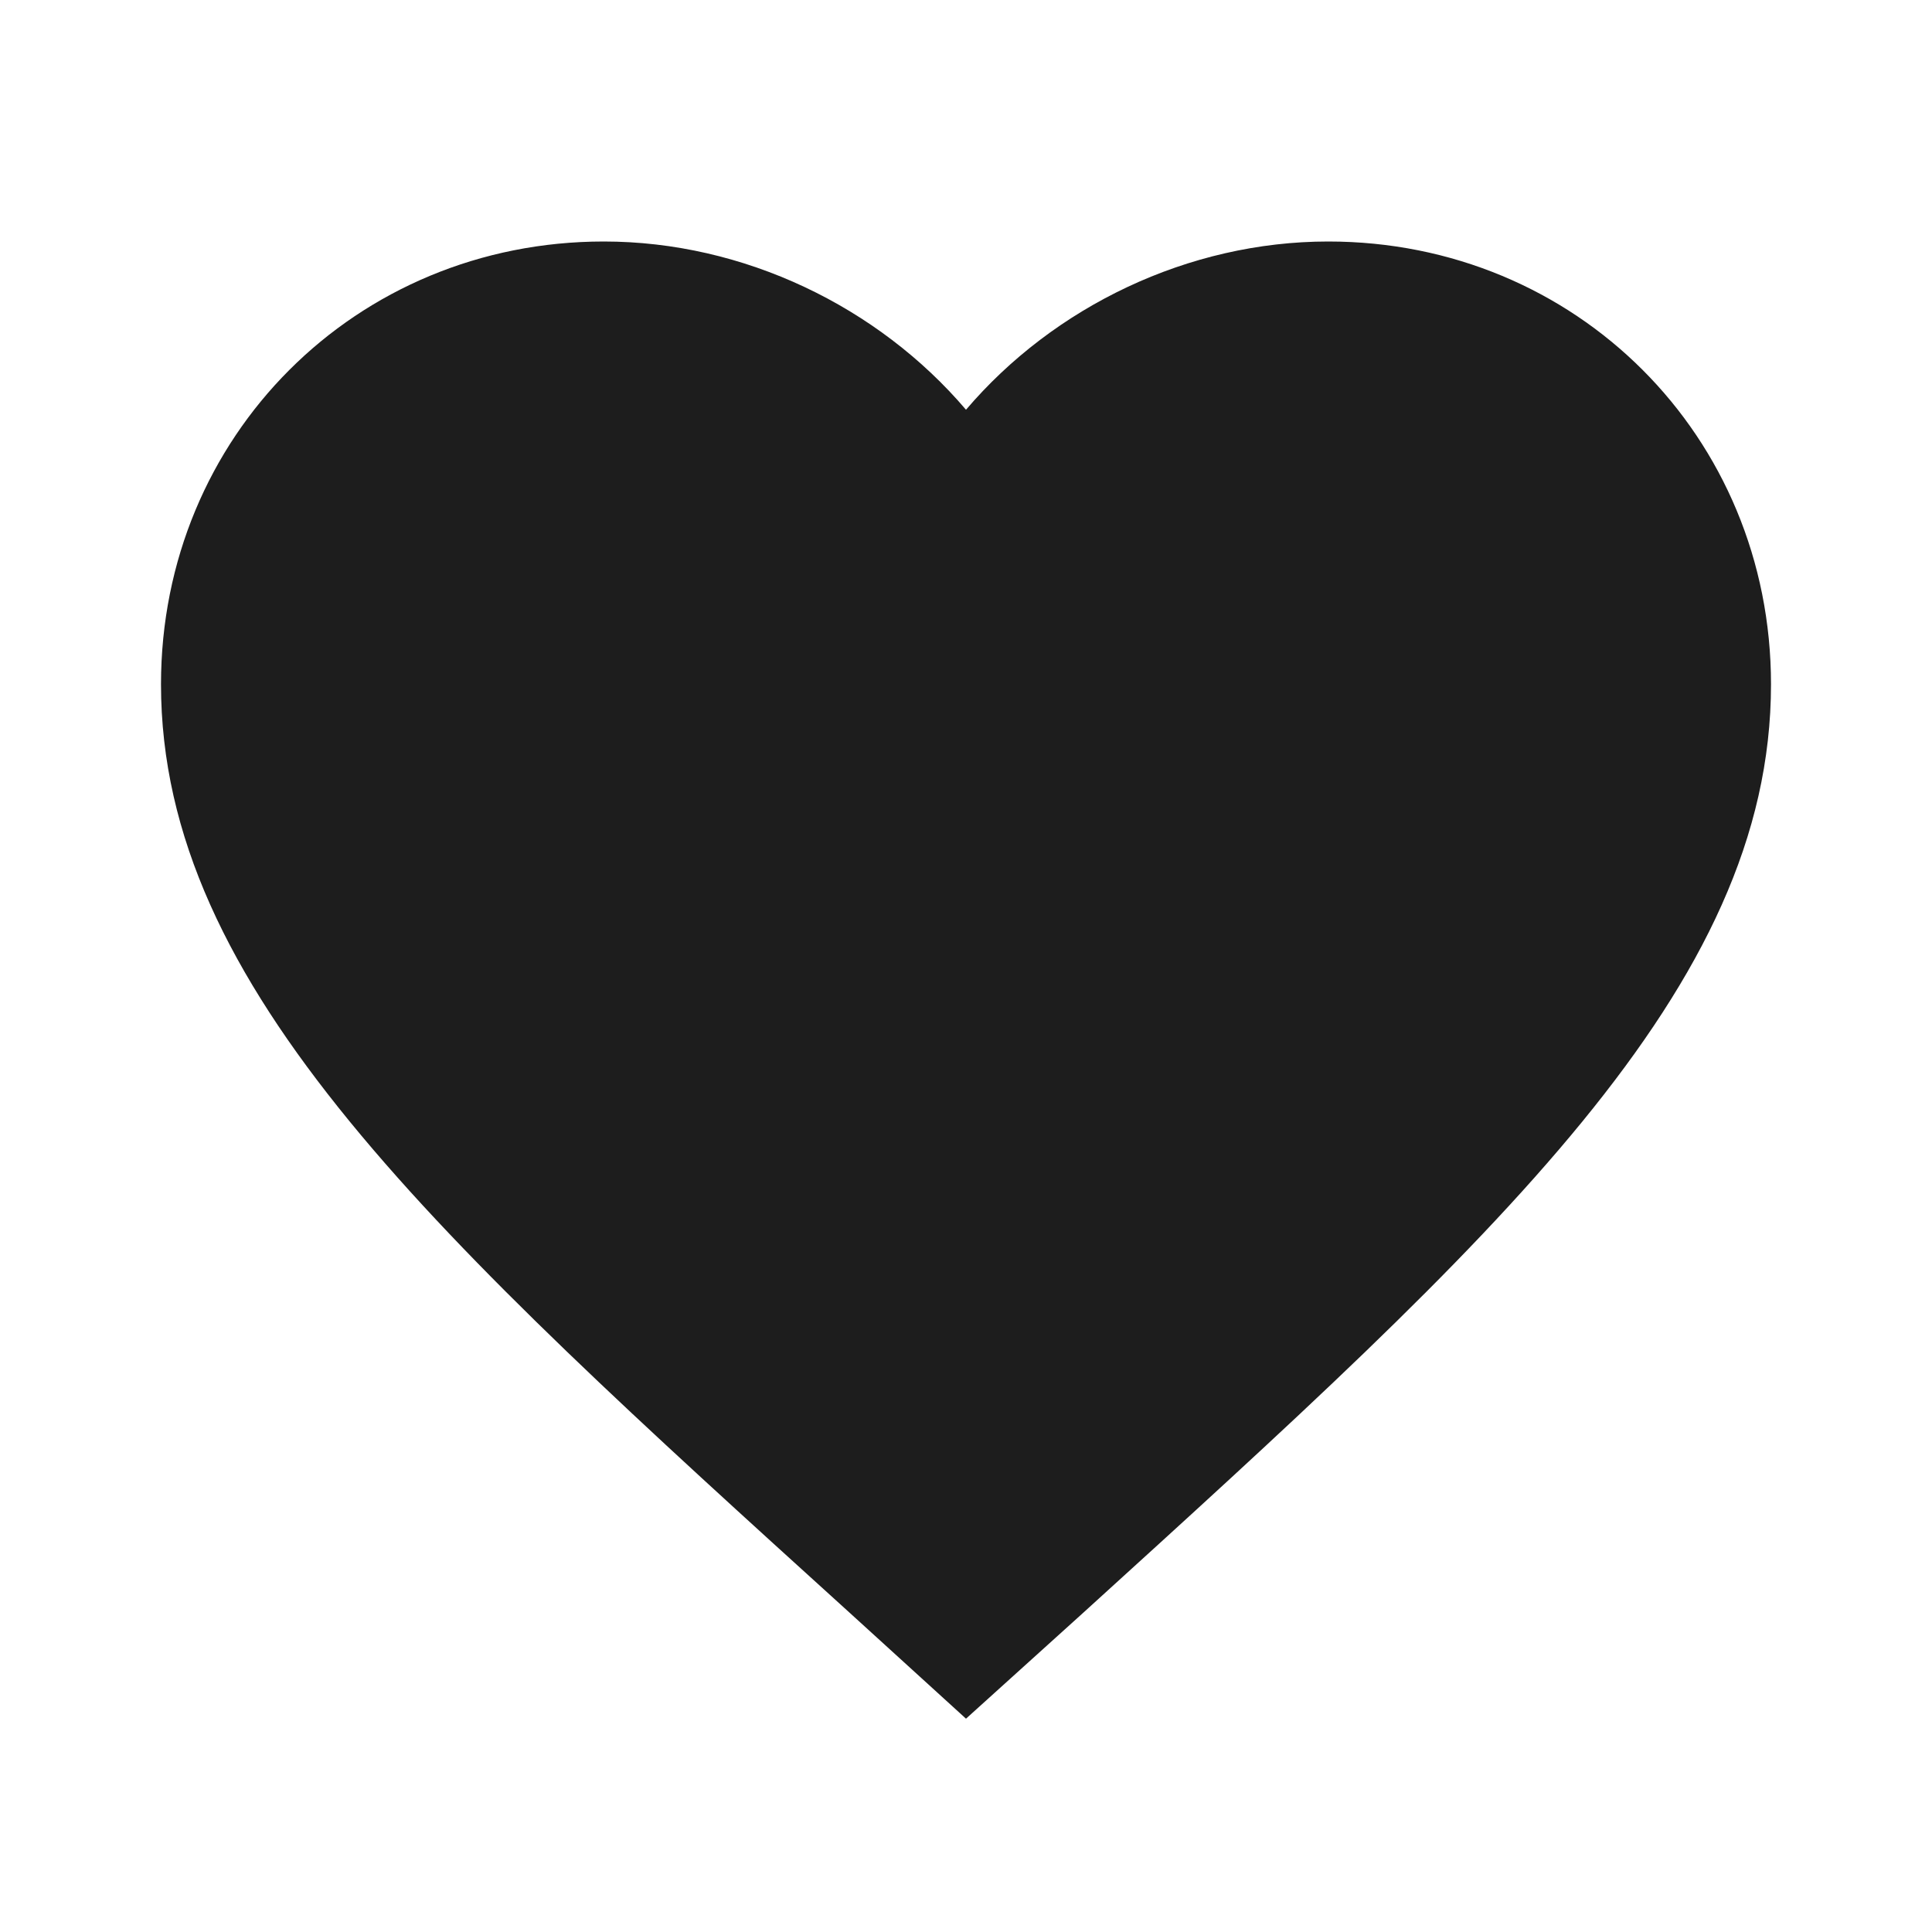
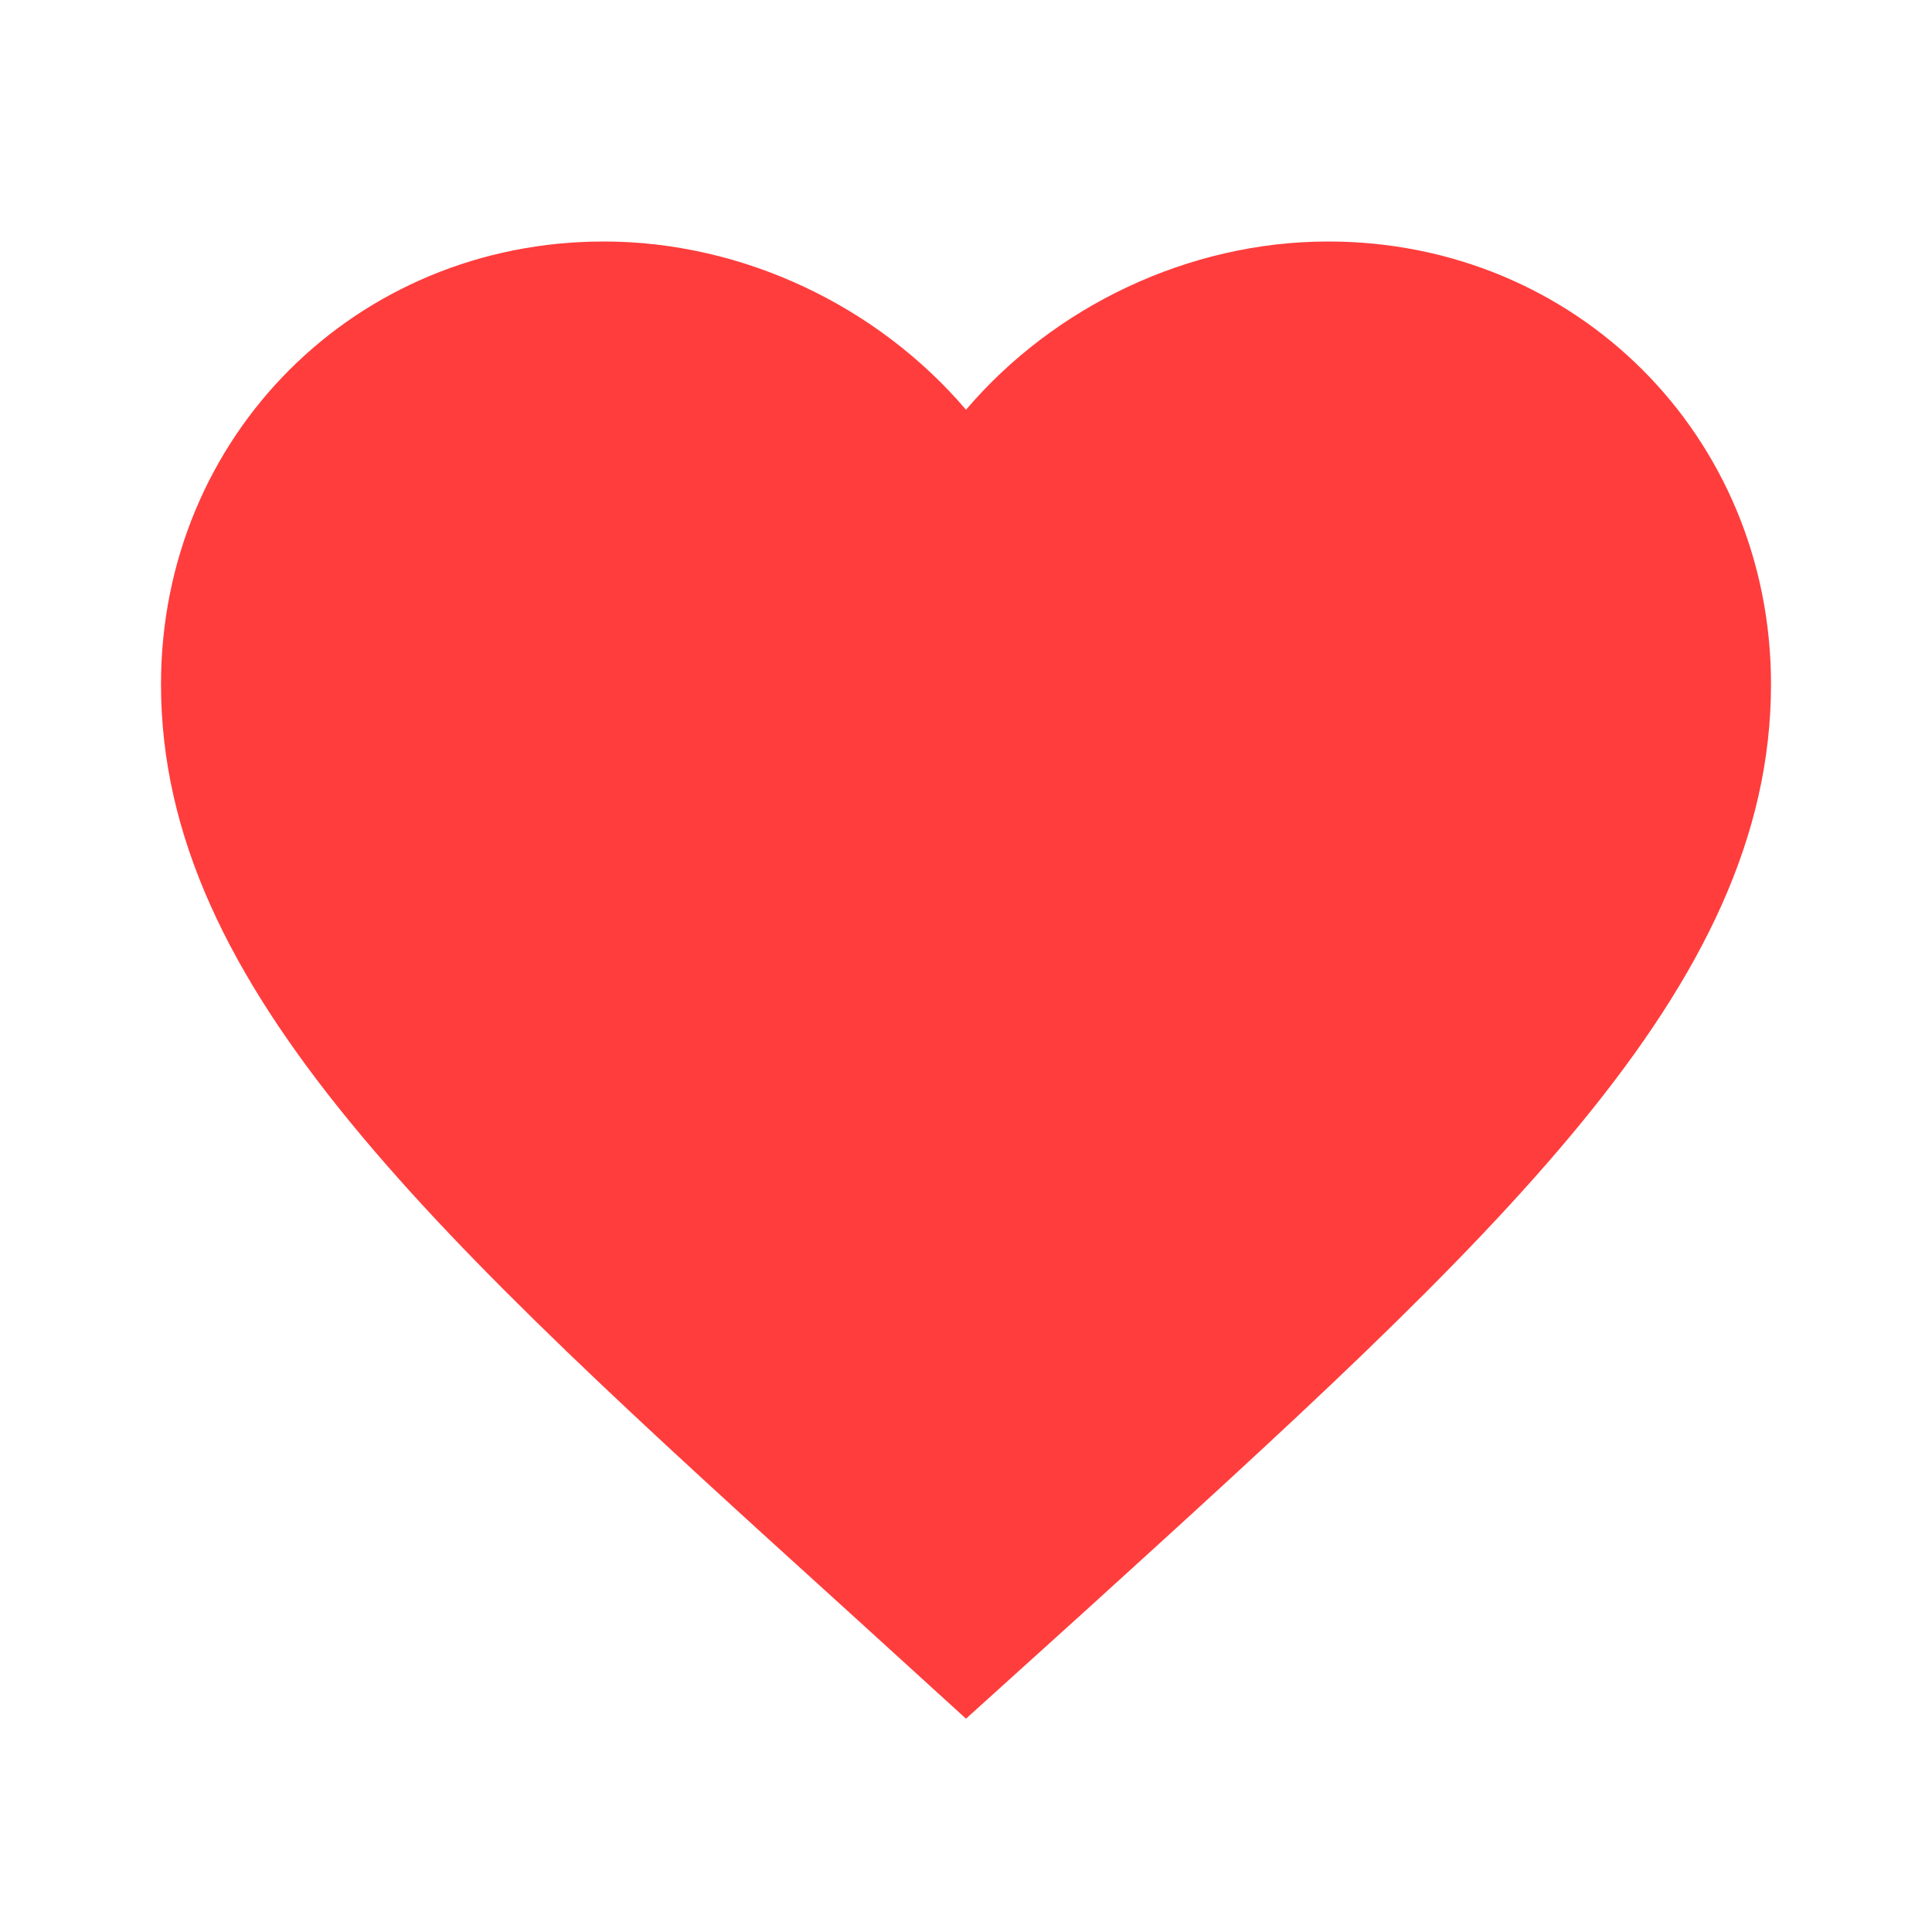
<svg xmlns="http://www.w3.org/2000/svg" width="24" height="24" viewBox="0 0 24 24" fill="none">
-   <path fill-rule="evenodd" clip-rule="evenodd" d="M12 21.35L10.55 20.03C5.4 15.36 2 12.28 2 8.5C2 5.42 4.42 3 7.5 3C9.24 3 10.91 3.81 12 5.09C13.09 3.81 14.76 3 16.5 3C19.58 3 22 5.42 22 8.5C22 12.28 18.6 15.36 13.45 20.04L12 21.35Z" fill="#1D1D1D" />
+   <path fill-rule="evenodd" clip-rule="evenodd" d="M12 21.35L10.55 20.03C5.4 15.36 2 12.28 2 8.5C2 5.42 4.42 3 7.5 3C9.24 3 10.91 3.81 12 5.09C13.09 3.81 14.76 3 16.5 3C19.58 3 22 5.42 22 8.5C22 12.28 18.6 15.36 13.45 20.04L12 21.35Z" fill="#ff3d3d" />
</svg>
